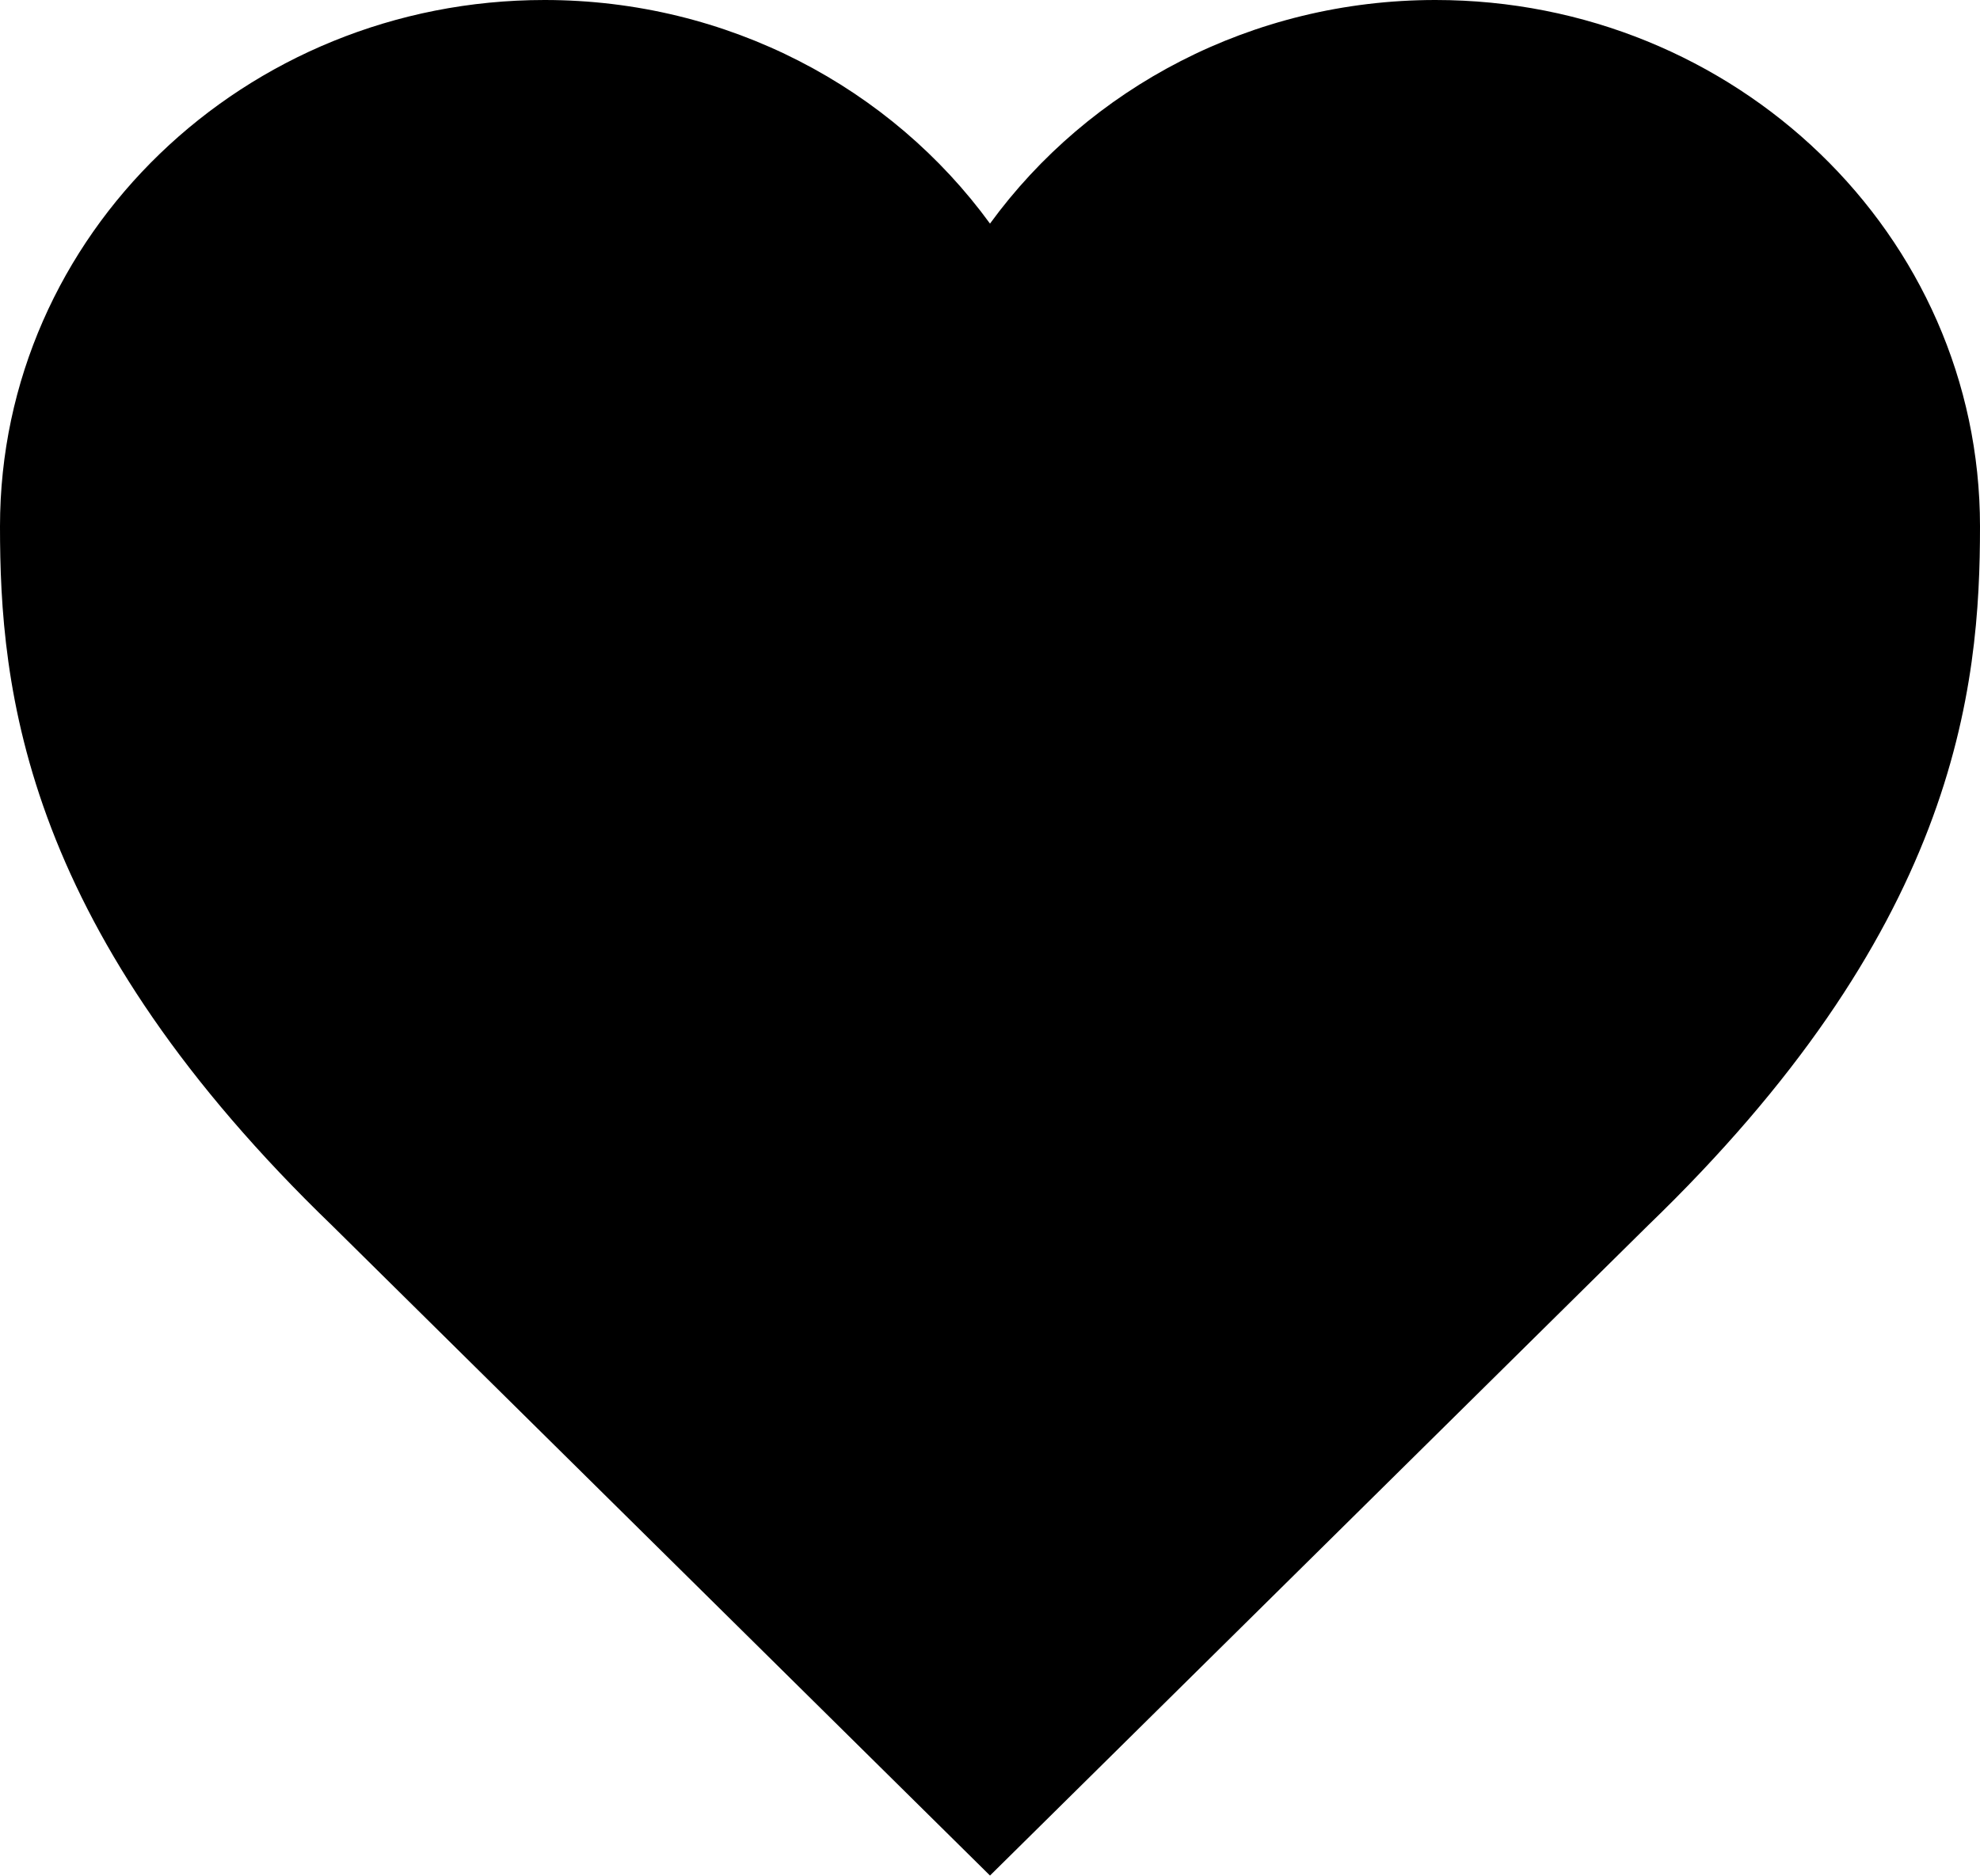
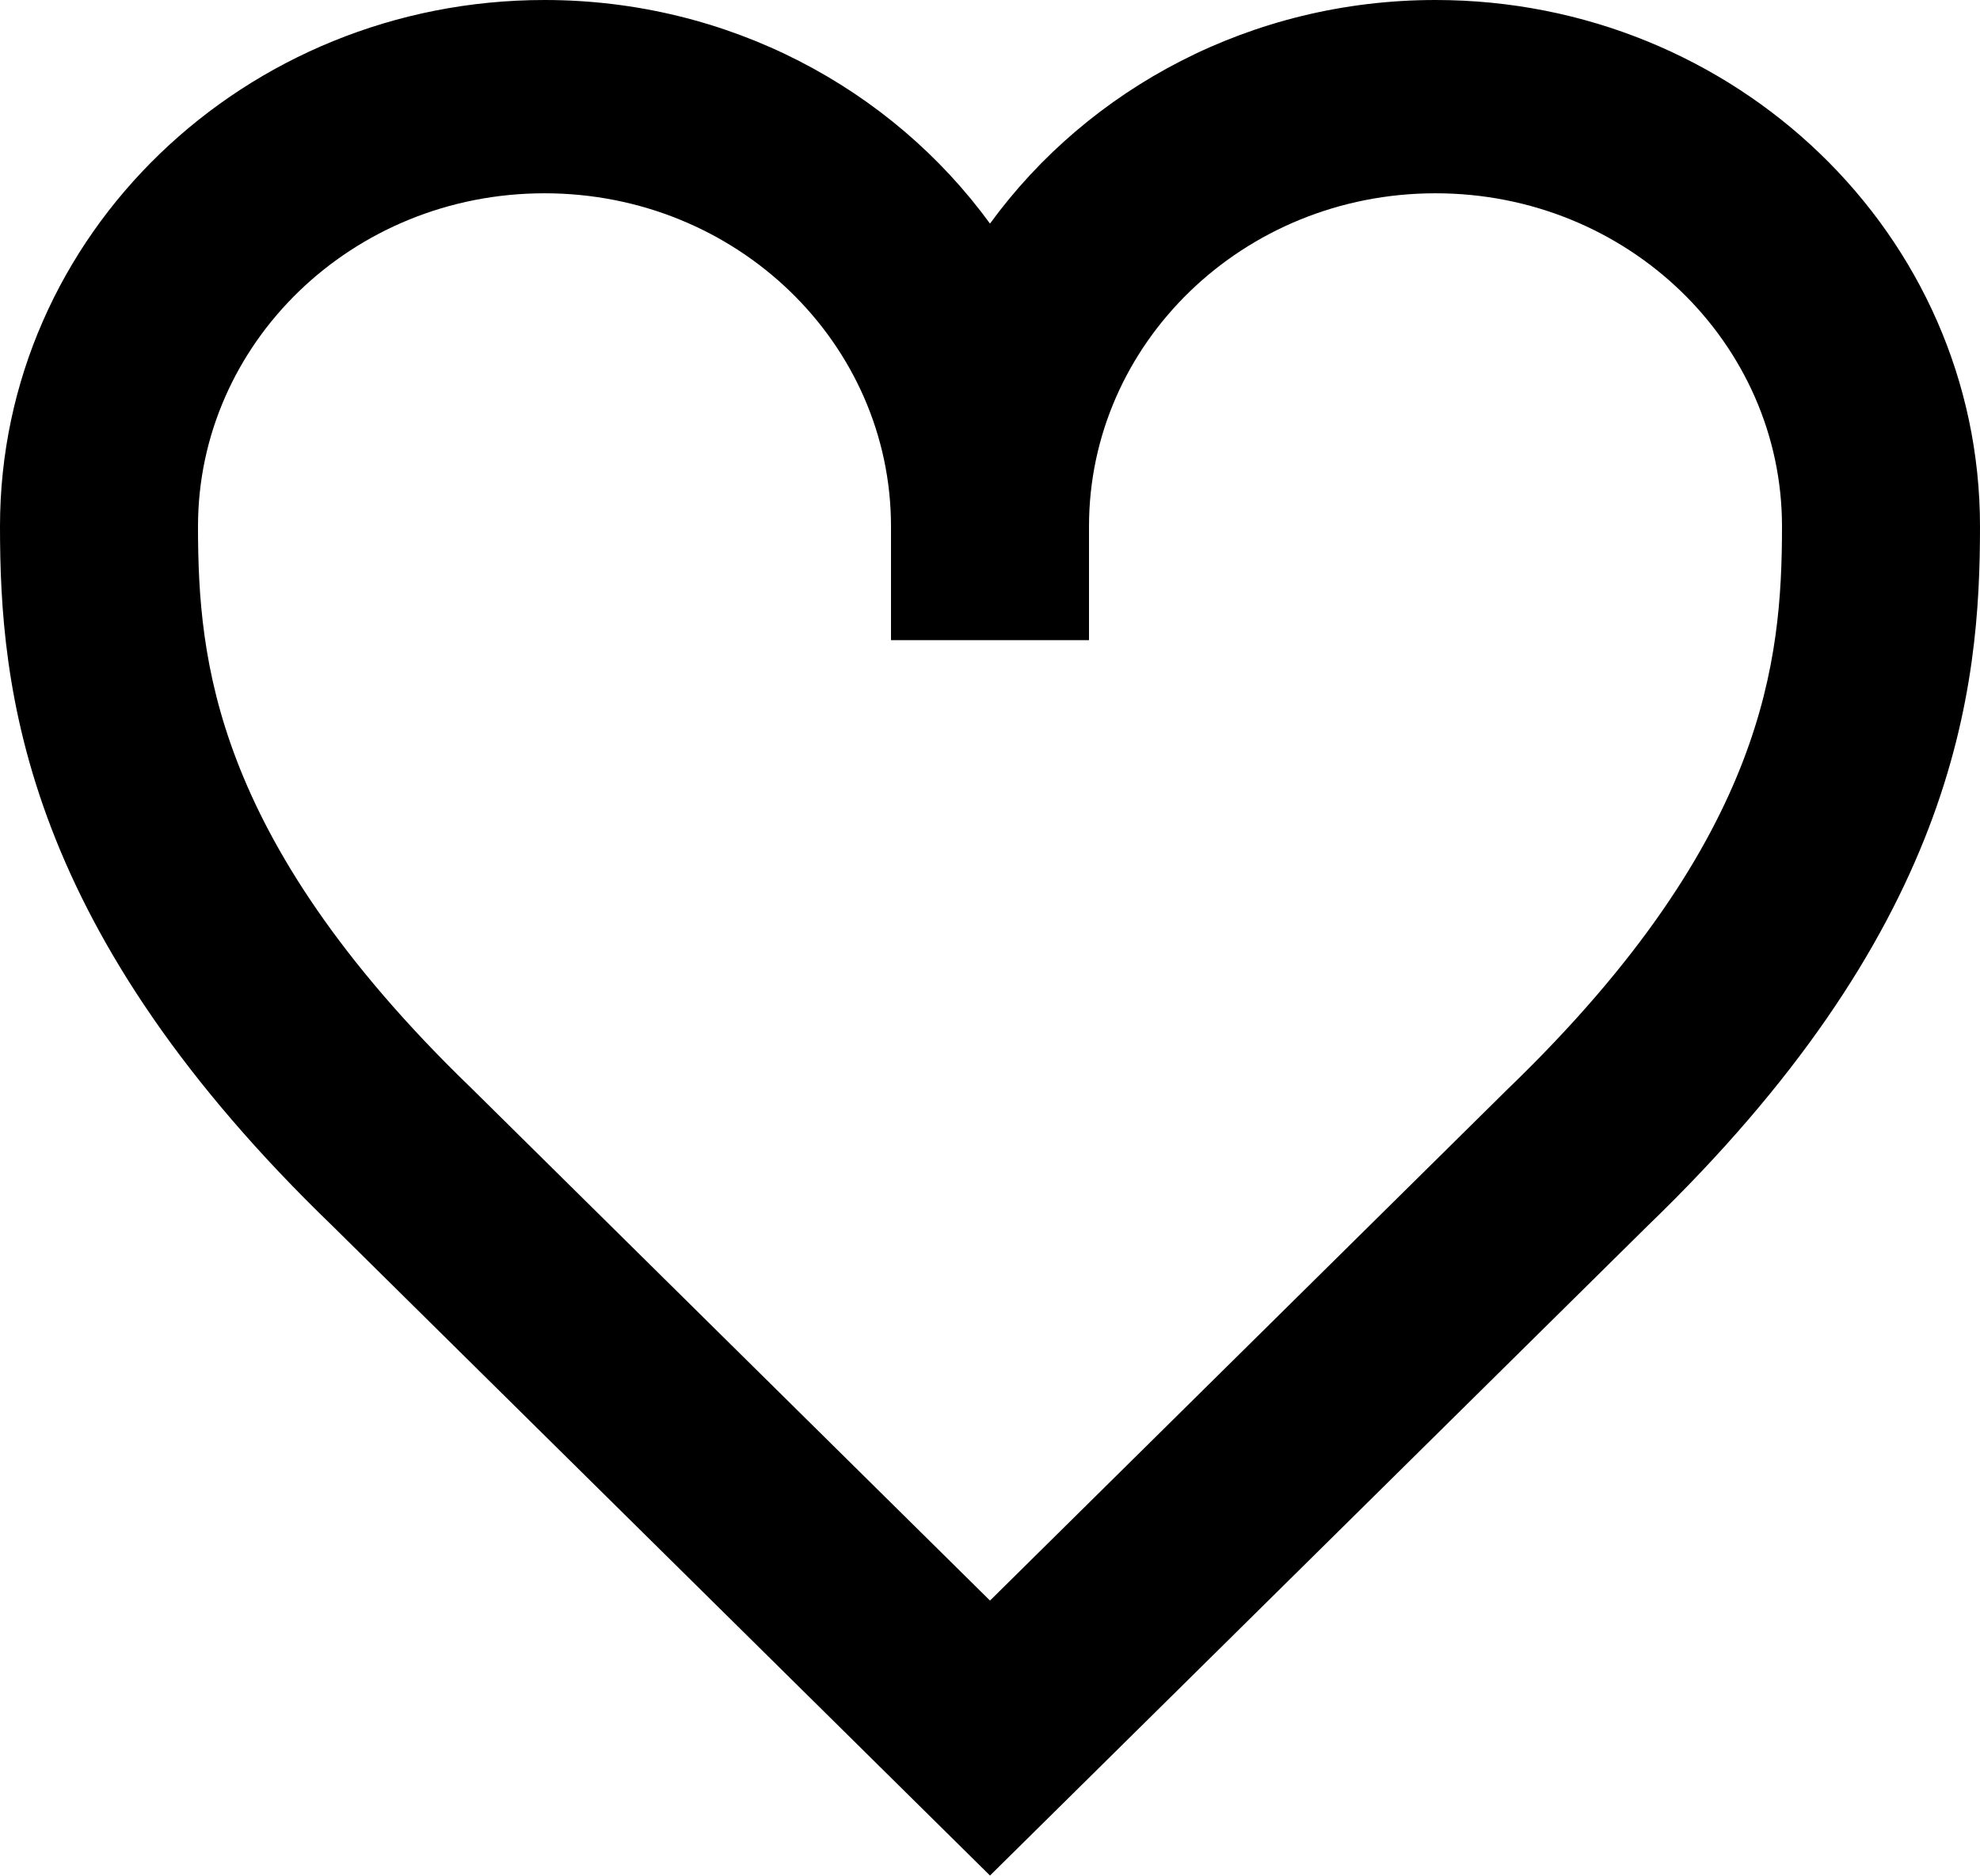
<svg xmlns="http://www.w3.org/2000/svg" width="19" height="18" viewBox="0 0 19 18" fill="none">
-   <path fill-rule="evenodd" clip-rule="evenodd" d="M5.225 0C2.349 0 0 2.251 0 5.052C0 5.811 0.05 6.795 0.494 7.952C0.937 9.106 1.749 10.375 3.19 11.765L9.5 18L15.81 11.765C17.251 10.375 18.063 9.106 18.506 7.952C18.95 6.795 19 5.811 19 5.052C19 2.251 16.651 0 13.775 0C12.012 0 10.447 0.846 9.5 2.146C8.553 0.846 6.988 0 5.225 0Z" fill="black" />
+   <path fill-rule="evenodd" clip-rule="evenodd" d="M5.225 0C2.349 0 0 2.251 0 5.052C0 5.811 0.05 6.795 0.494 7.952C0.937 9.106 1.749 10.375 3.19 11.765L9.5 18L15.81 11.765C17.251 10.375 18.063 9.106 18.506 7.952C18.95 6.795 19 5.811 19 5.052C19 2.251 16.651 0 13.775 0C12.012 0 10.447 0.846 9.5 2.146C8.553 0.846 6.988 0 5.225 0ZM8.55 6.144L8.55 5.052C8.55 3.296 7.072 1.855 5.225 1.855C3.378 1.855 1.9 3.296 1.9 5.052C1.9 5.711 1.943 6.442 2.273 7.301C2.604 8.164 3.247 9.213 4.529 10.449L4.537 10.457L9.5 15.361L14.471 10.449C15.753 9.213 16.396 8.164 16.727 7.301C17.057 6.442 17.1 5.711 17.1 5.052C17.1 3.296 15.622 1.855 13.775 1.855C11.928 1.855 10.45 3.296 10.45 5.052V6.144H8.55Z" fill="black" />
</svg>
